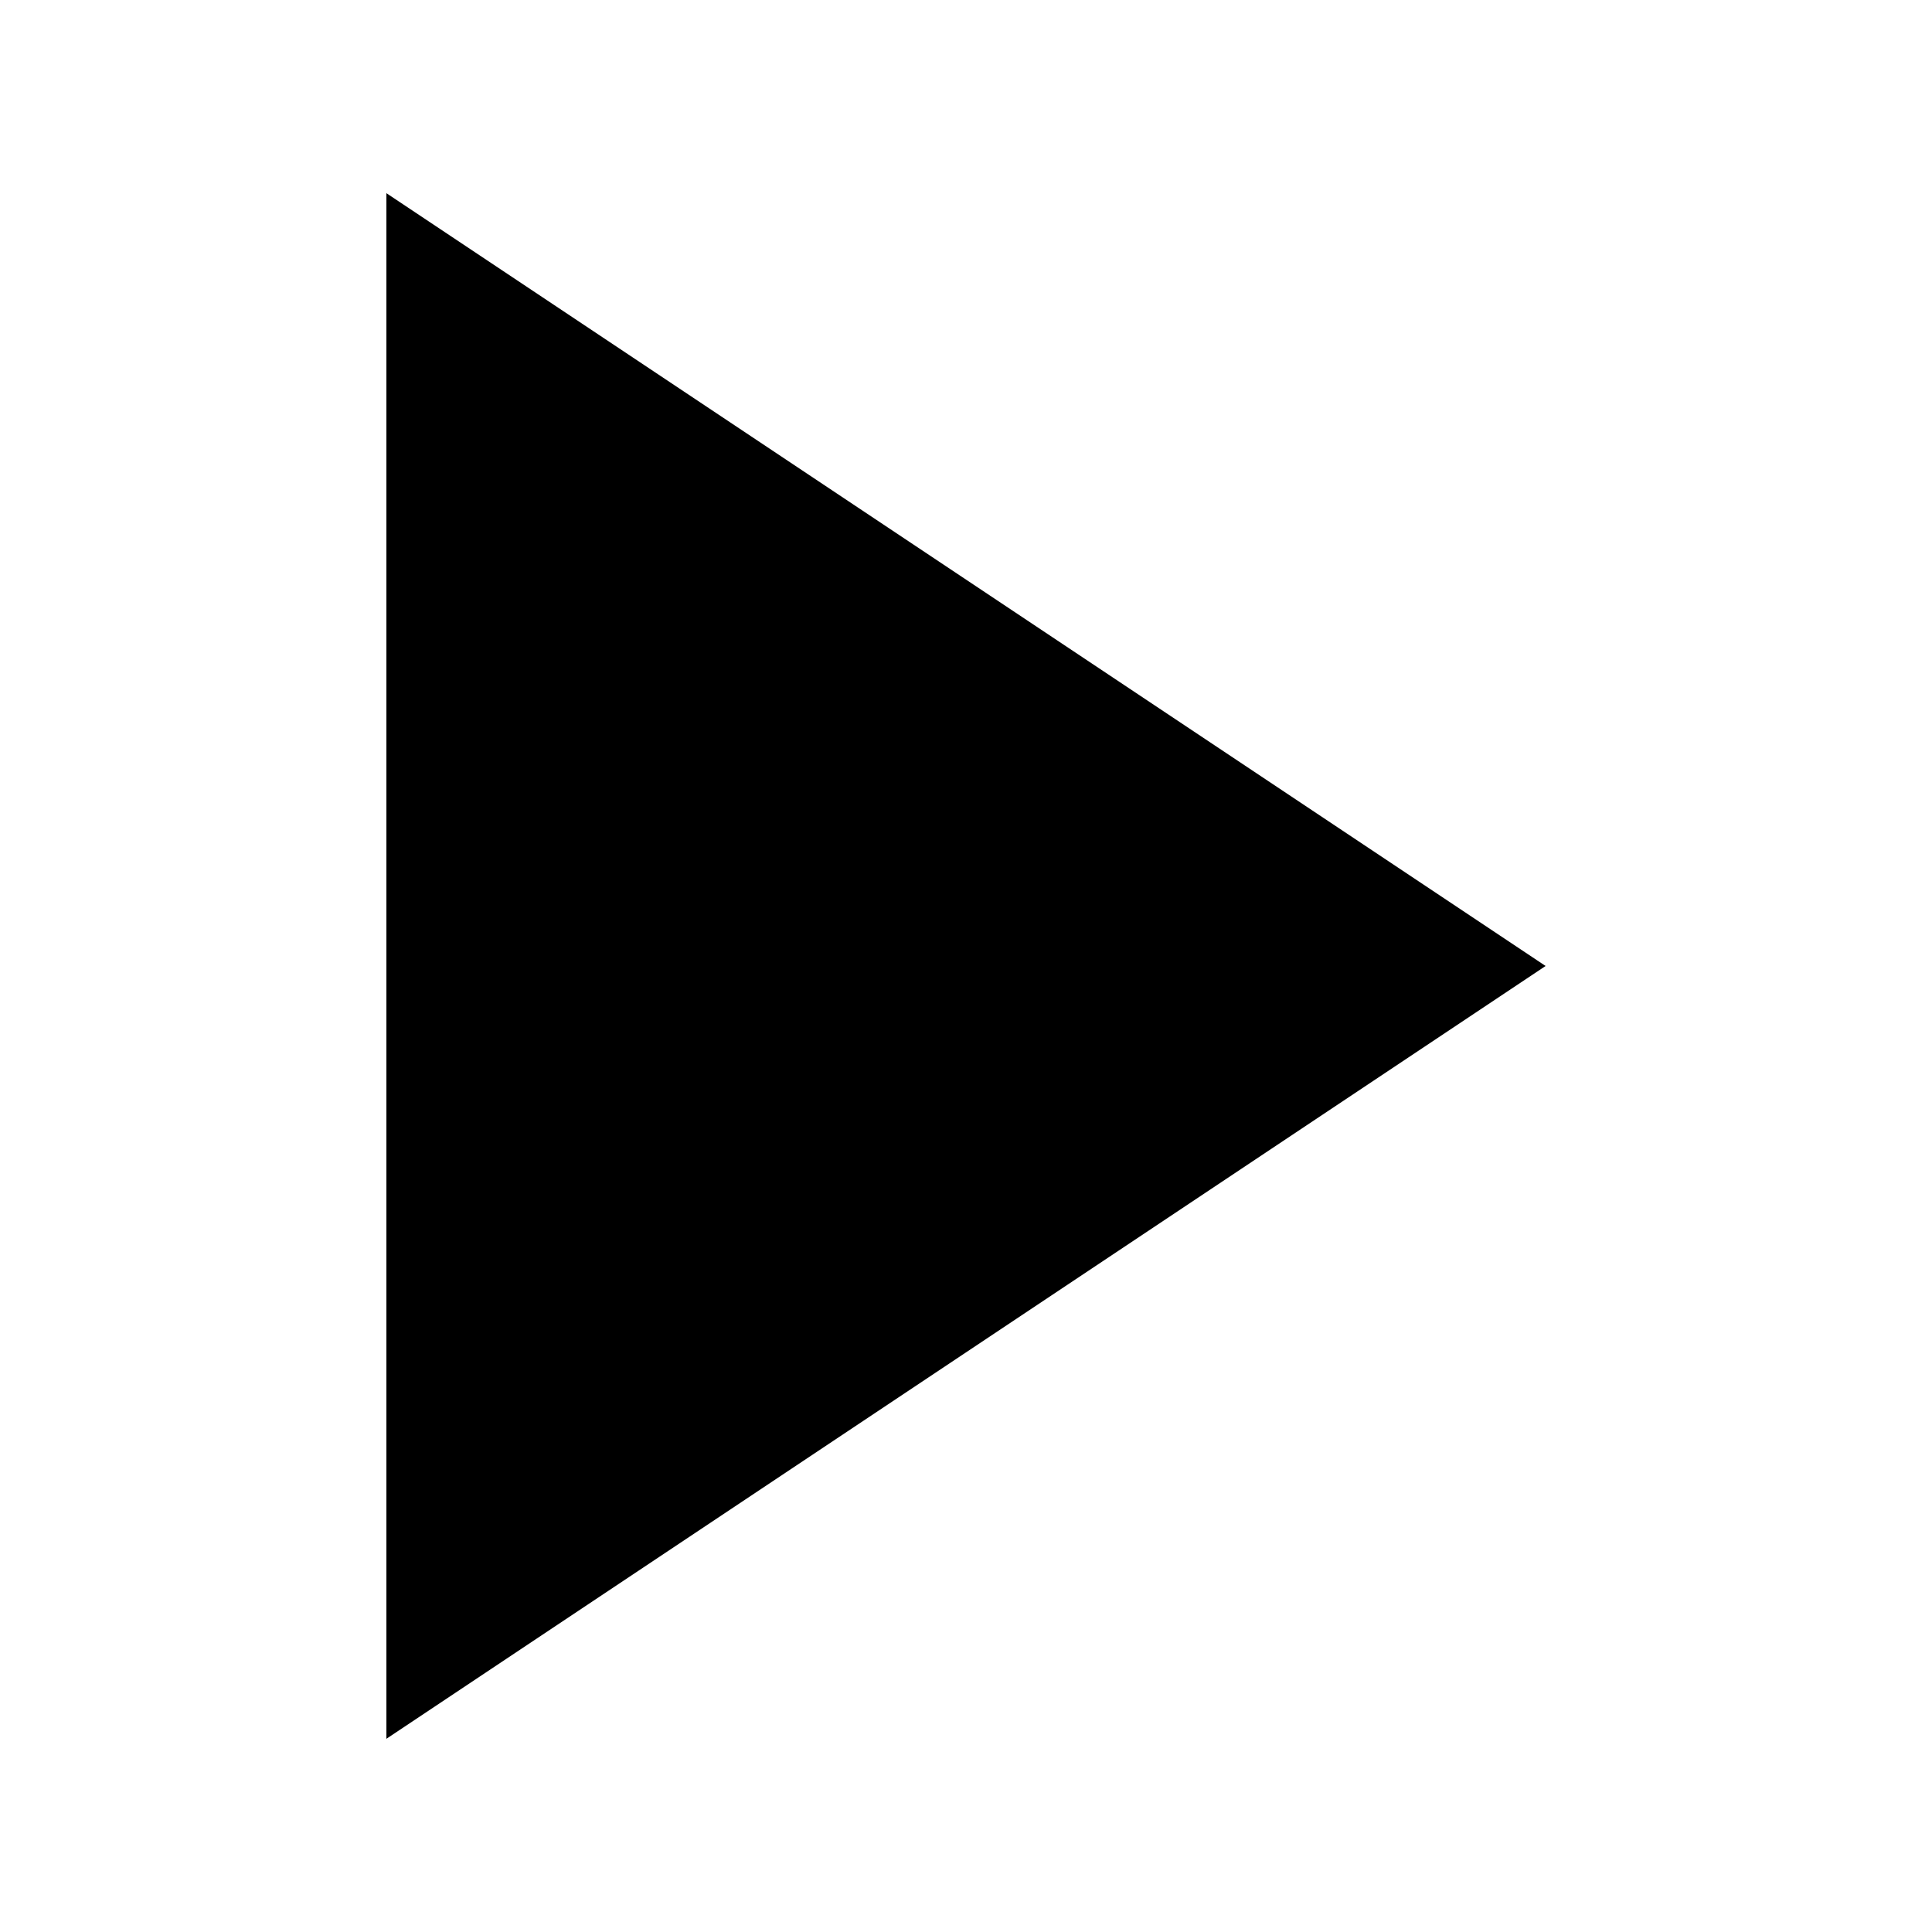
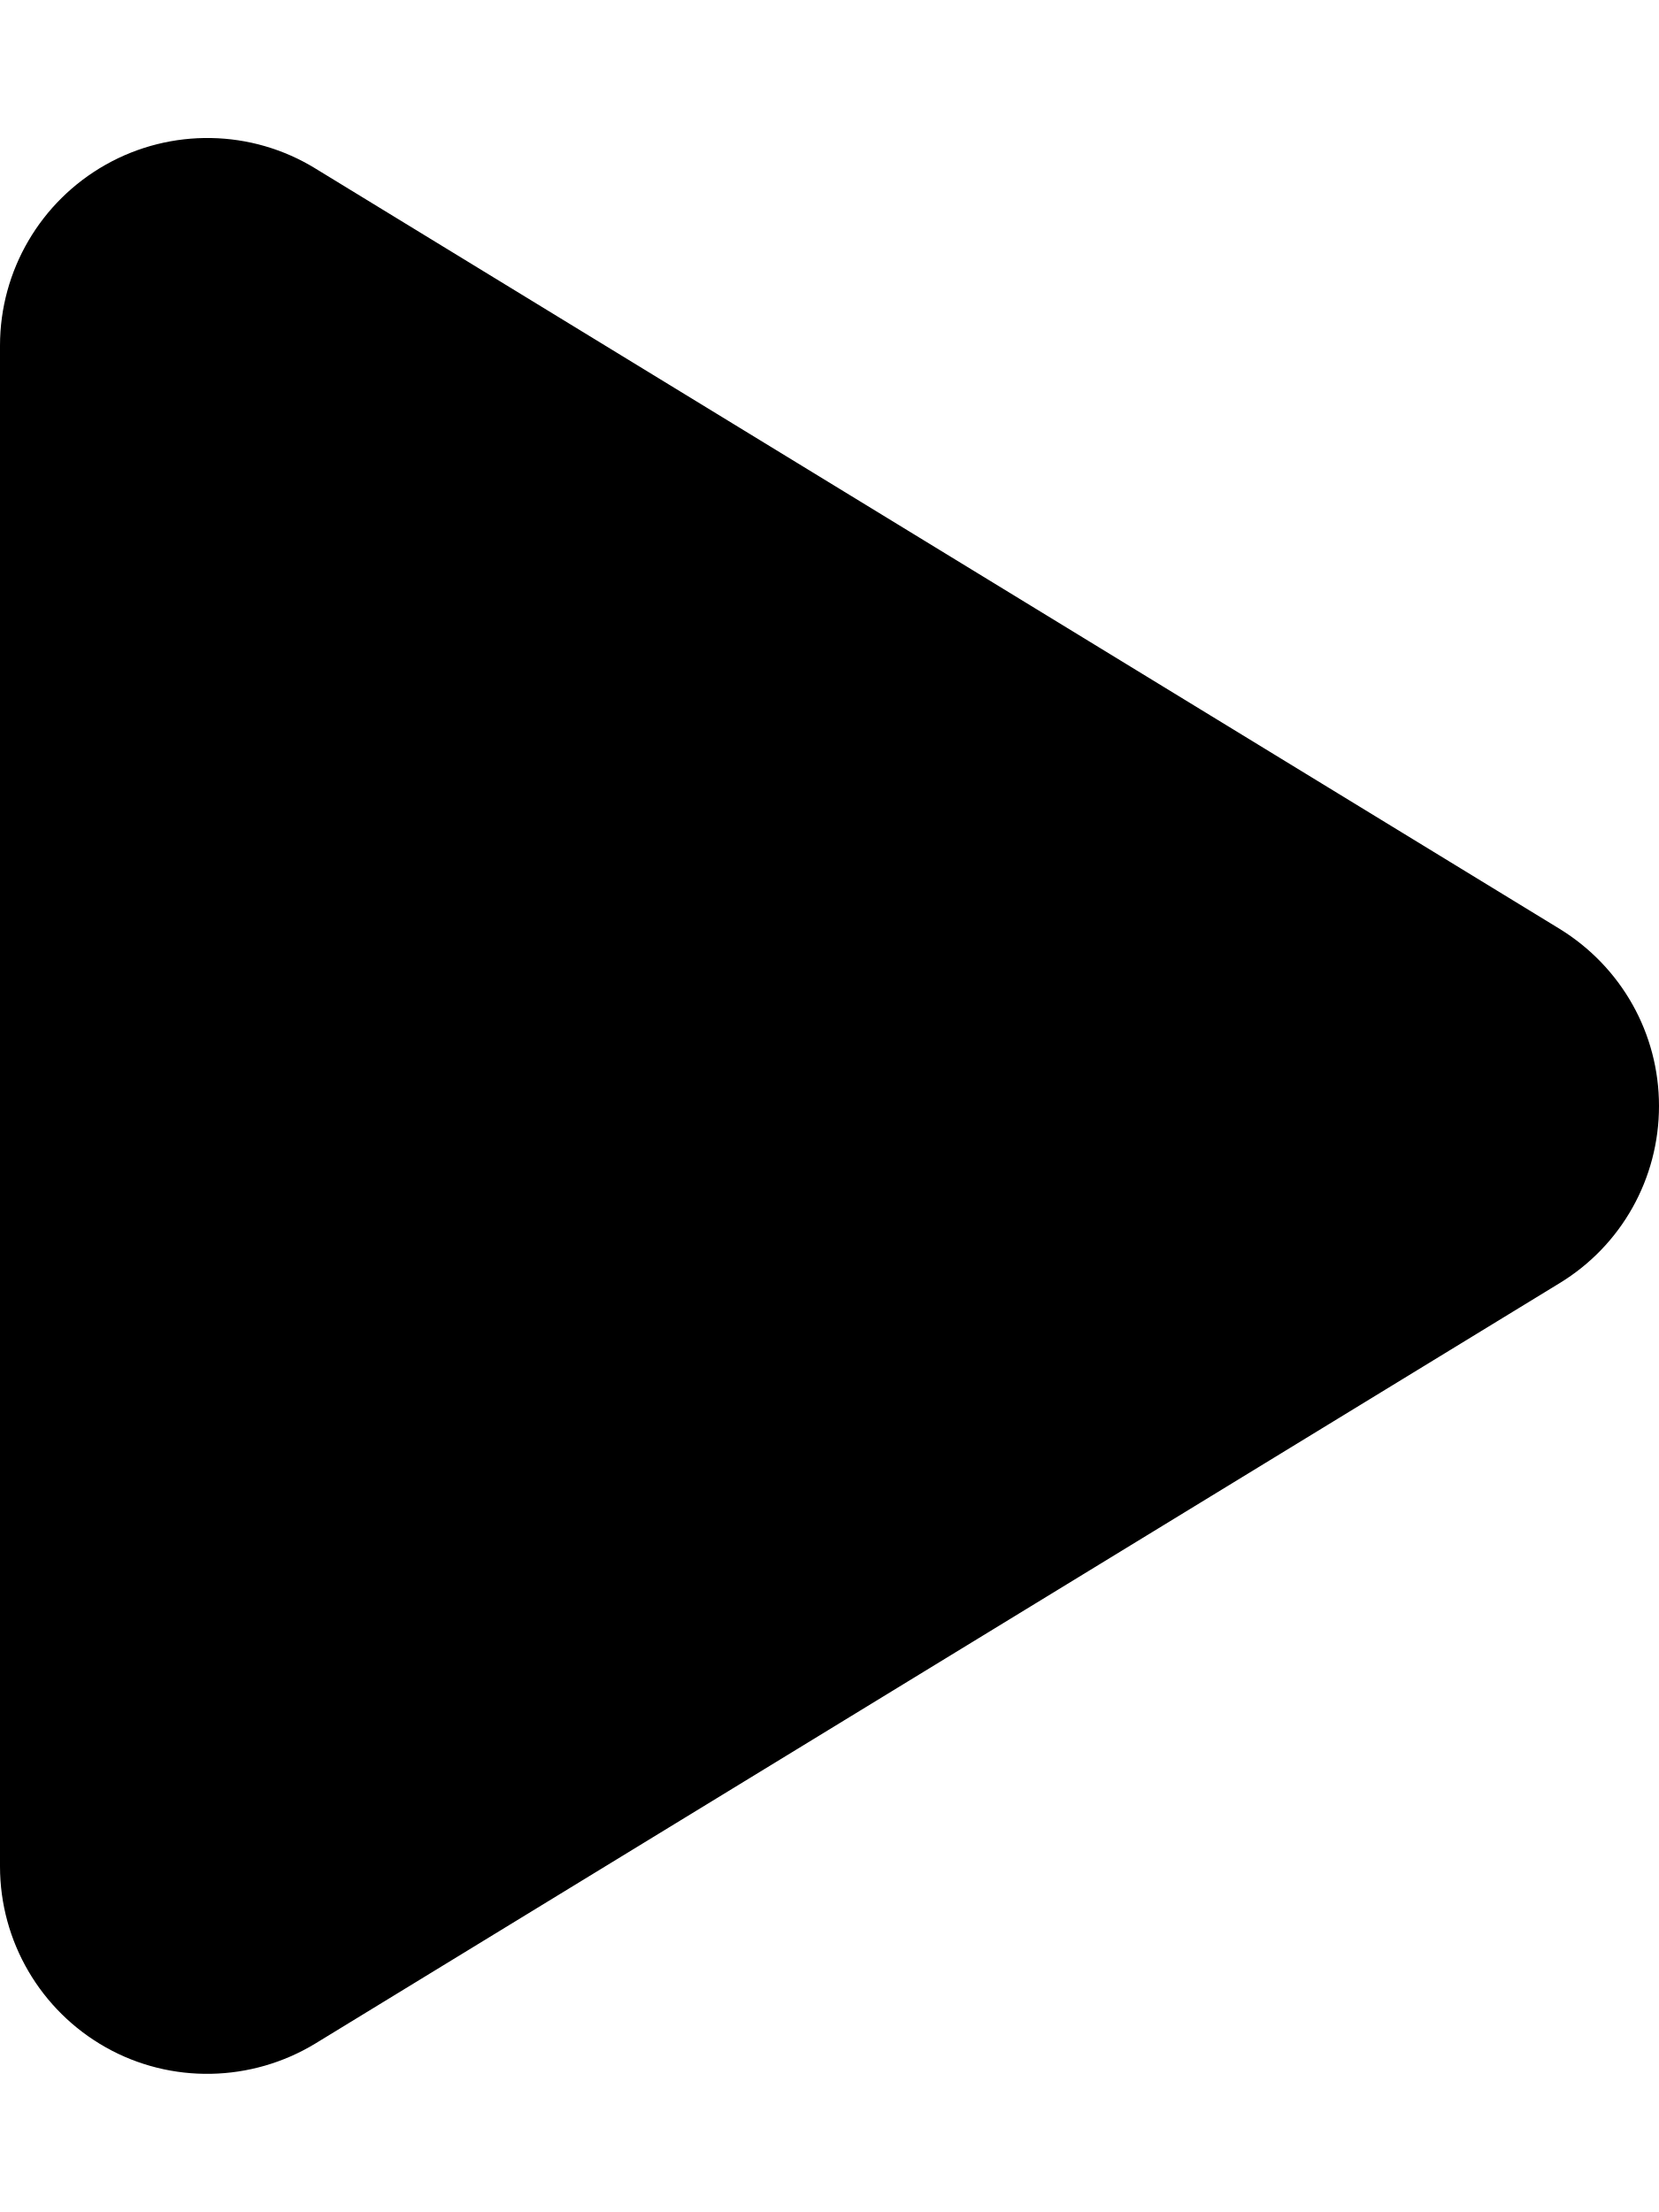
- <svg xmlns="http://www.w3.org/2000/svg" viewBox="-5 -5 10 10">
-   <rect x="-5" y="-5" width="10" height="10" opacity="0" />
-   <path fill="currentColor" d="       M 3 0       L -3 -4       L -3 4       z     " />
+ <svg xmlns="http://www.w3.org/2000/svg" viewBox="0 0 384 512">
+   <path d="M73 39c-14.8-9.1-33.4-9.4-48.5-.9S0 62.6 0 80V432c0 17.4 9.4 33.4 24.5 41.9s33.7 8.1 48.5-.9L361 297c14.3-8.7 23-24.2 23-41s-8.7-32.2-23-41L73 39z" />
</svg>
